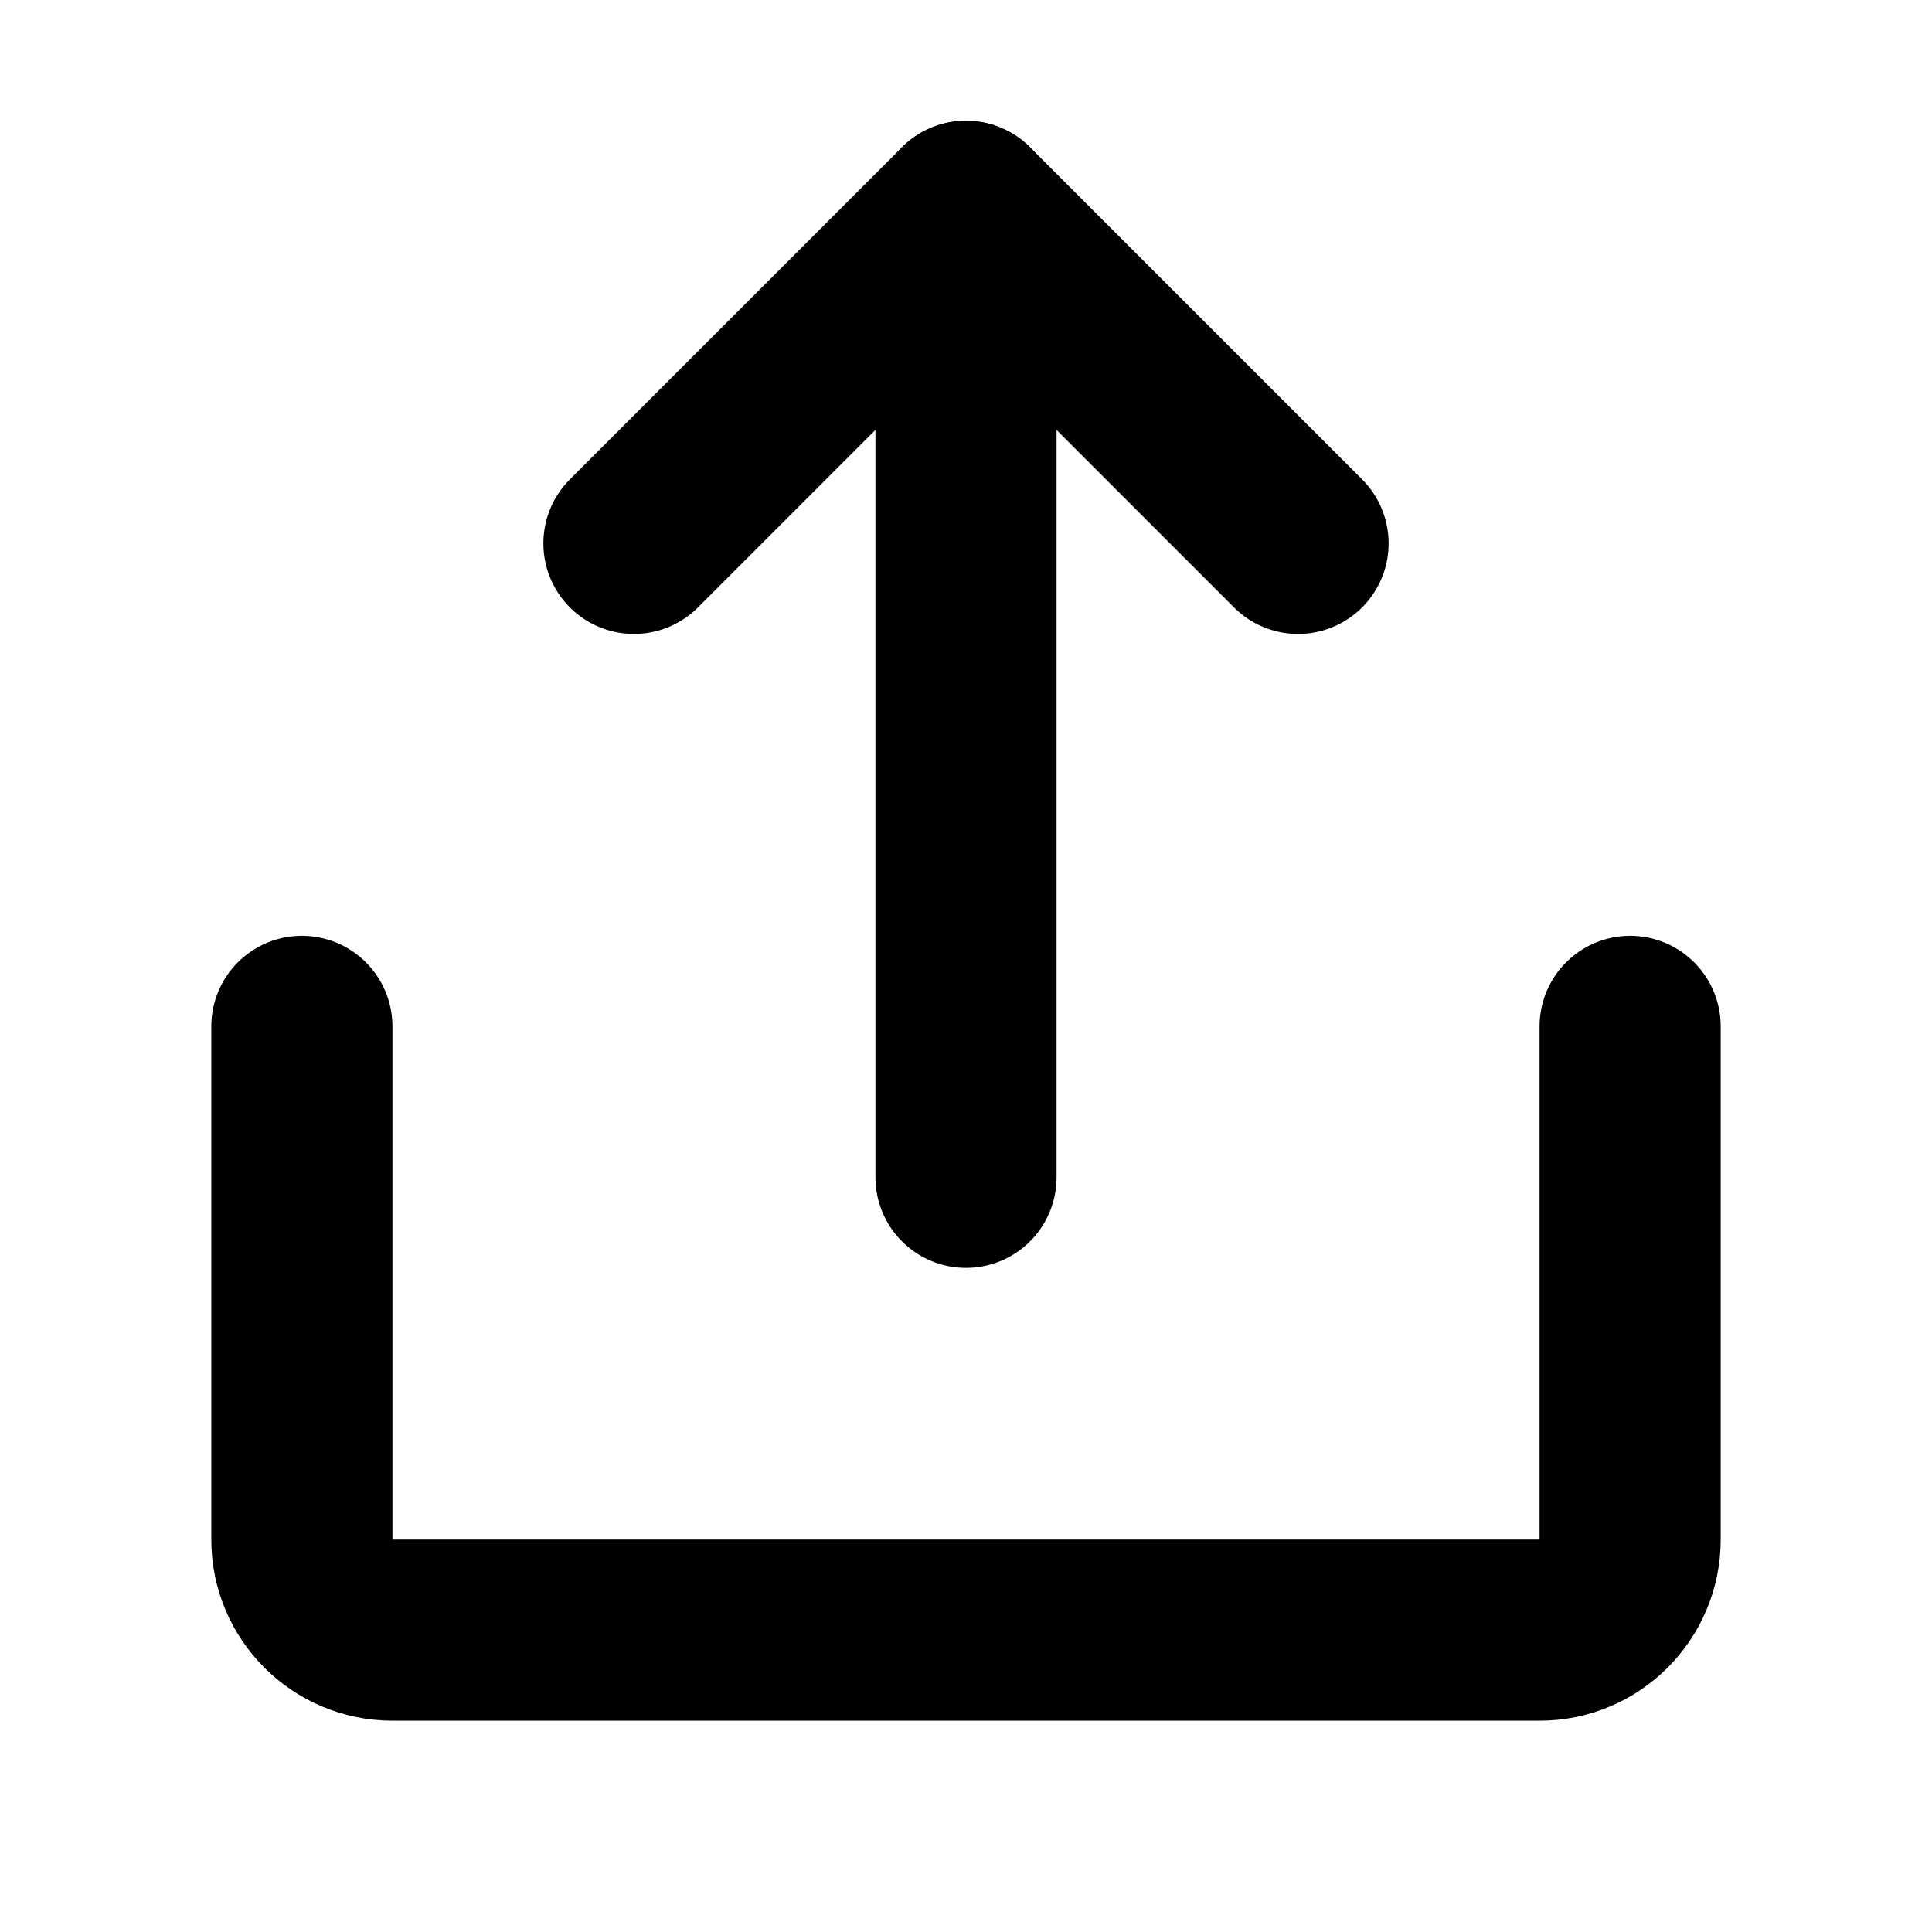
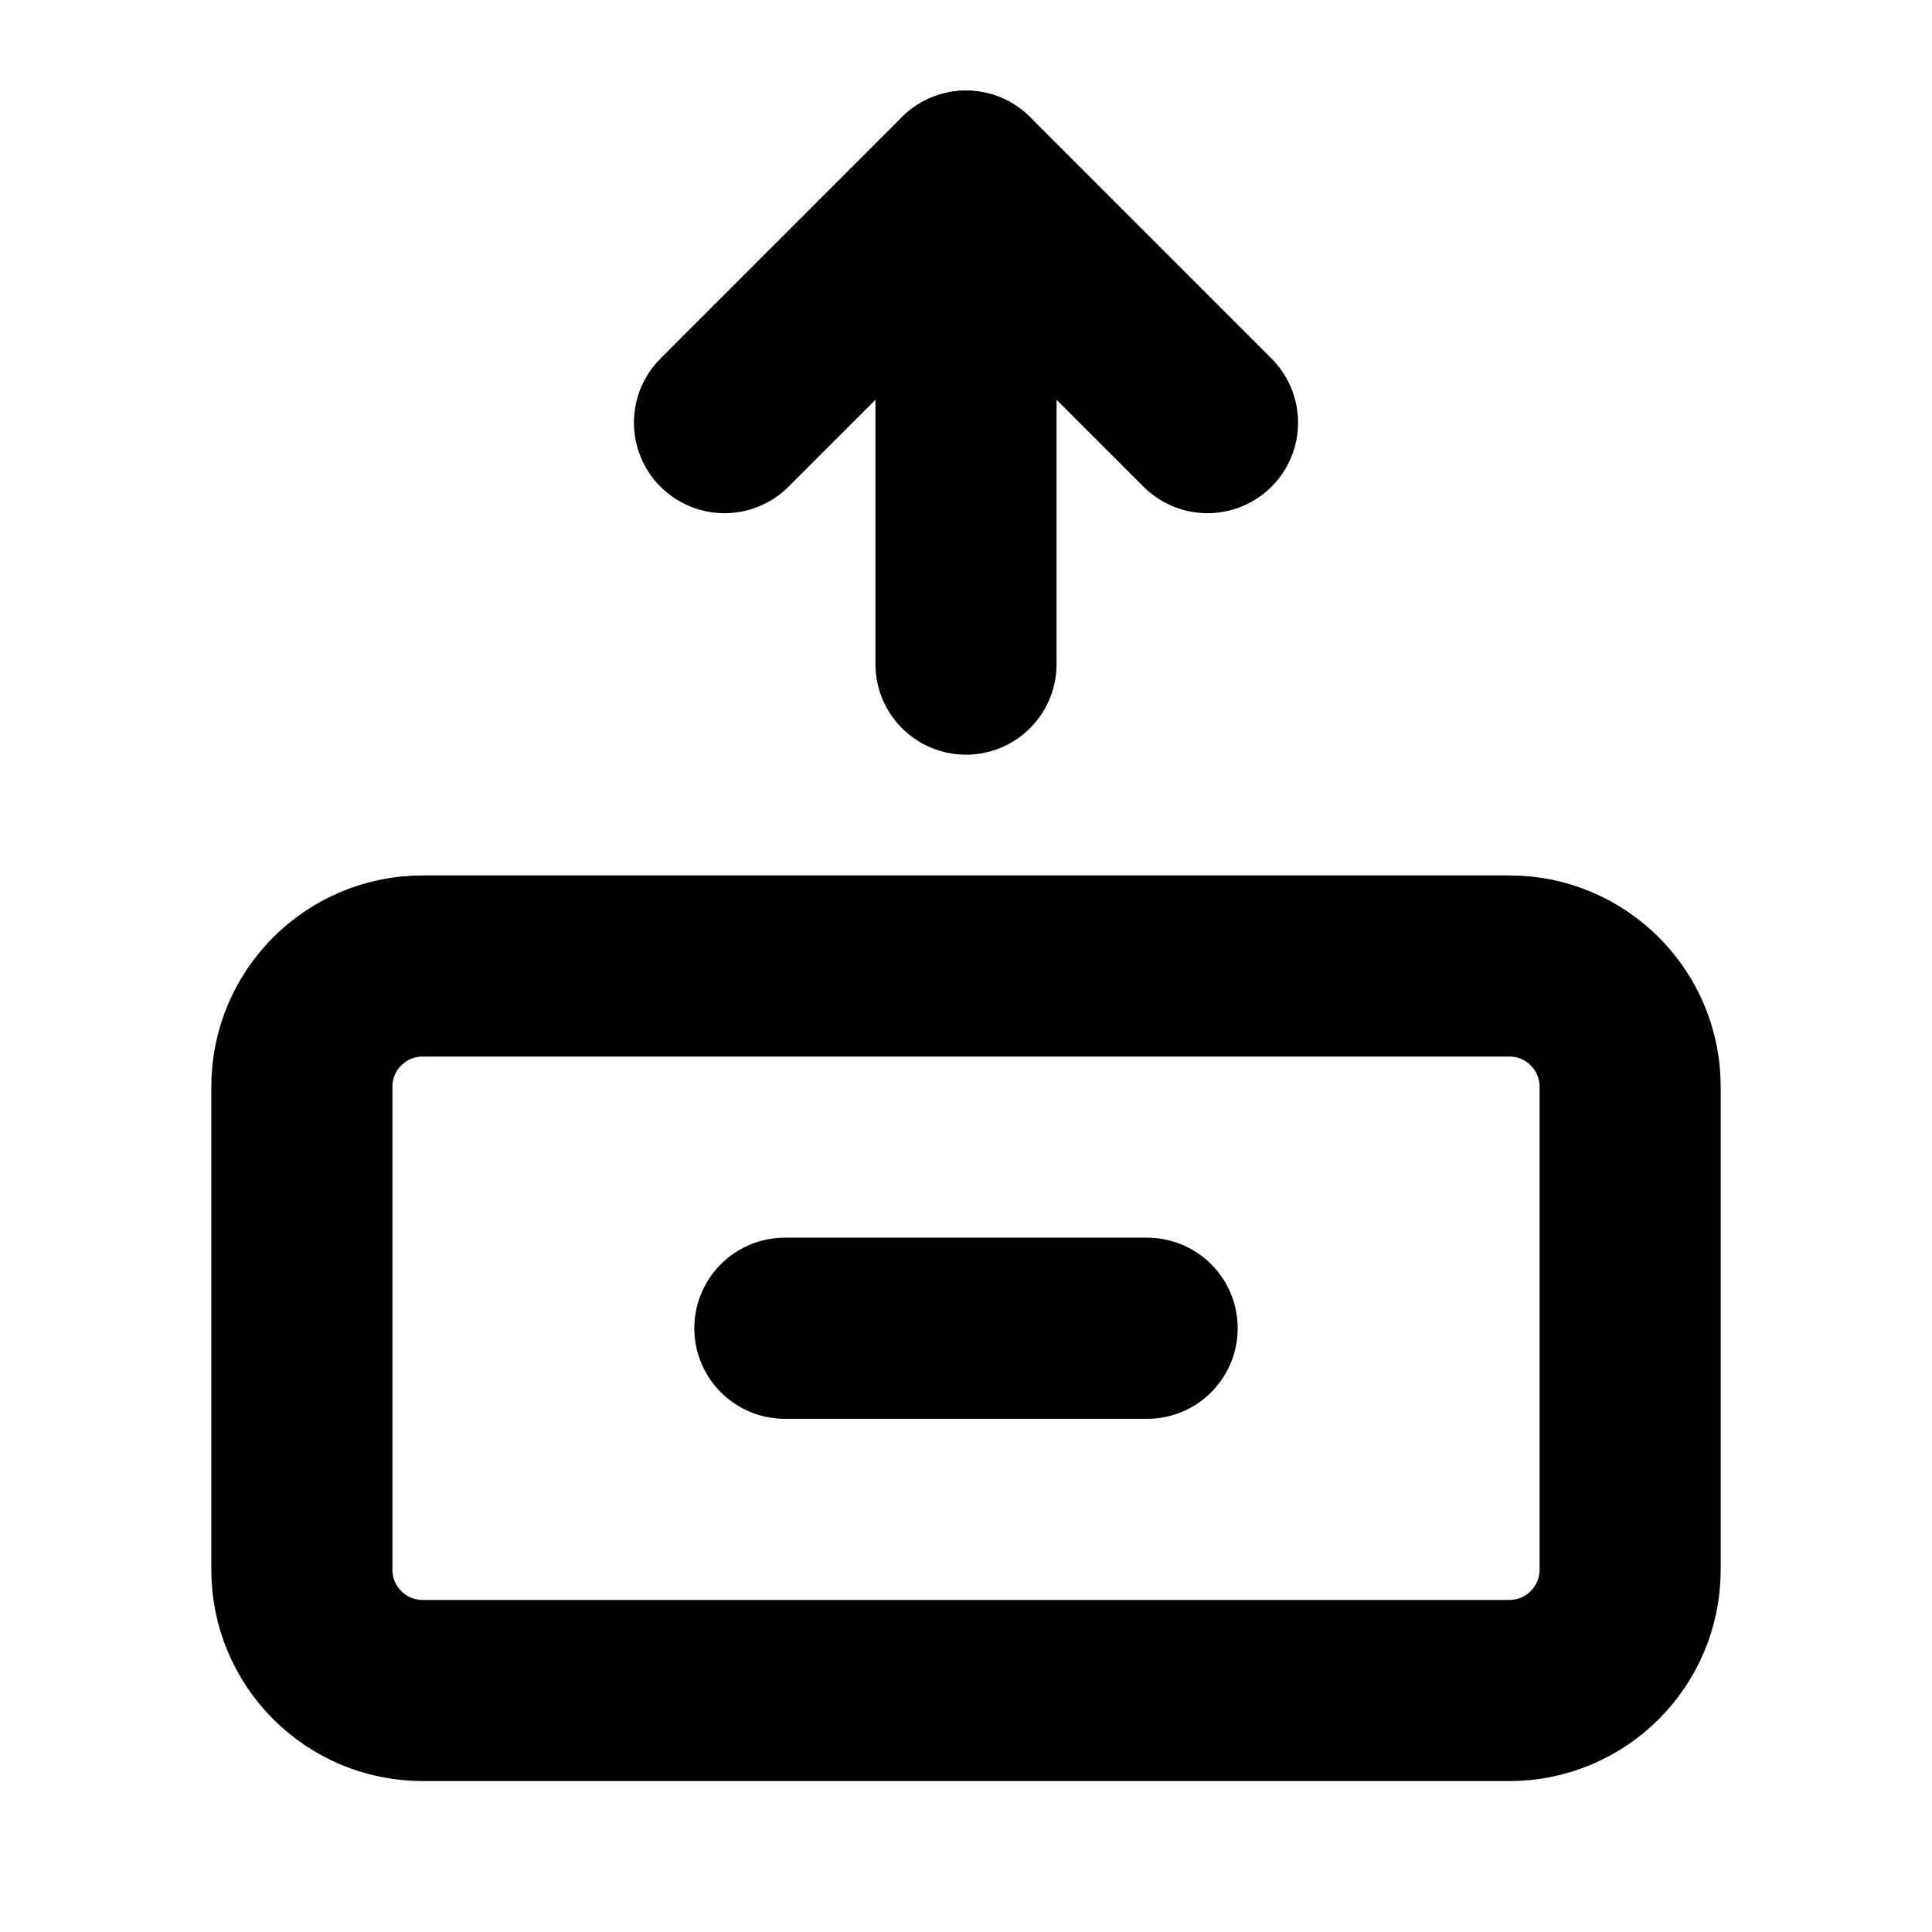
<svg xmlns="http://www.w3.org/2000/svg" viewBox="0 0 16 16" fill="none" stroke="currentColor" stroke-width="1.5" stroke-linecap="round" stroke-linejoin="round">
-   <path d="M2.5 8.5v4.25a.75.75 0 0 0 .75.75h9.5a.75.75 0 0 0 .75-.75V8.5" />
-   <path d="M8 9.75v-8" />
-   <path d="M5.25 4.5L8 1.75l2.75 2.75" />
+   <rect x="2.5" y="8" width="11" height="6" rx="1" />
+   <path d="M6.5 11h3" />
+   <path d="M8 5.5V1.5" />
+   <path d="M6 3.5l2-2 2 2" />
</svg>
